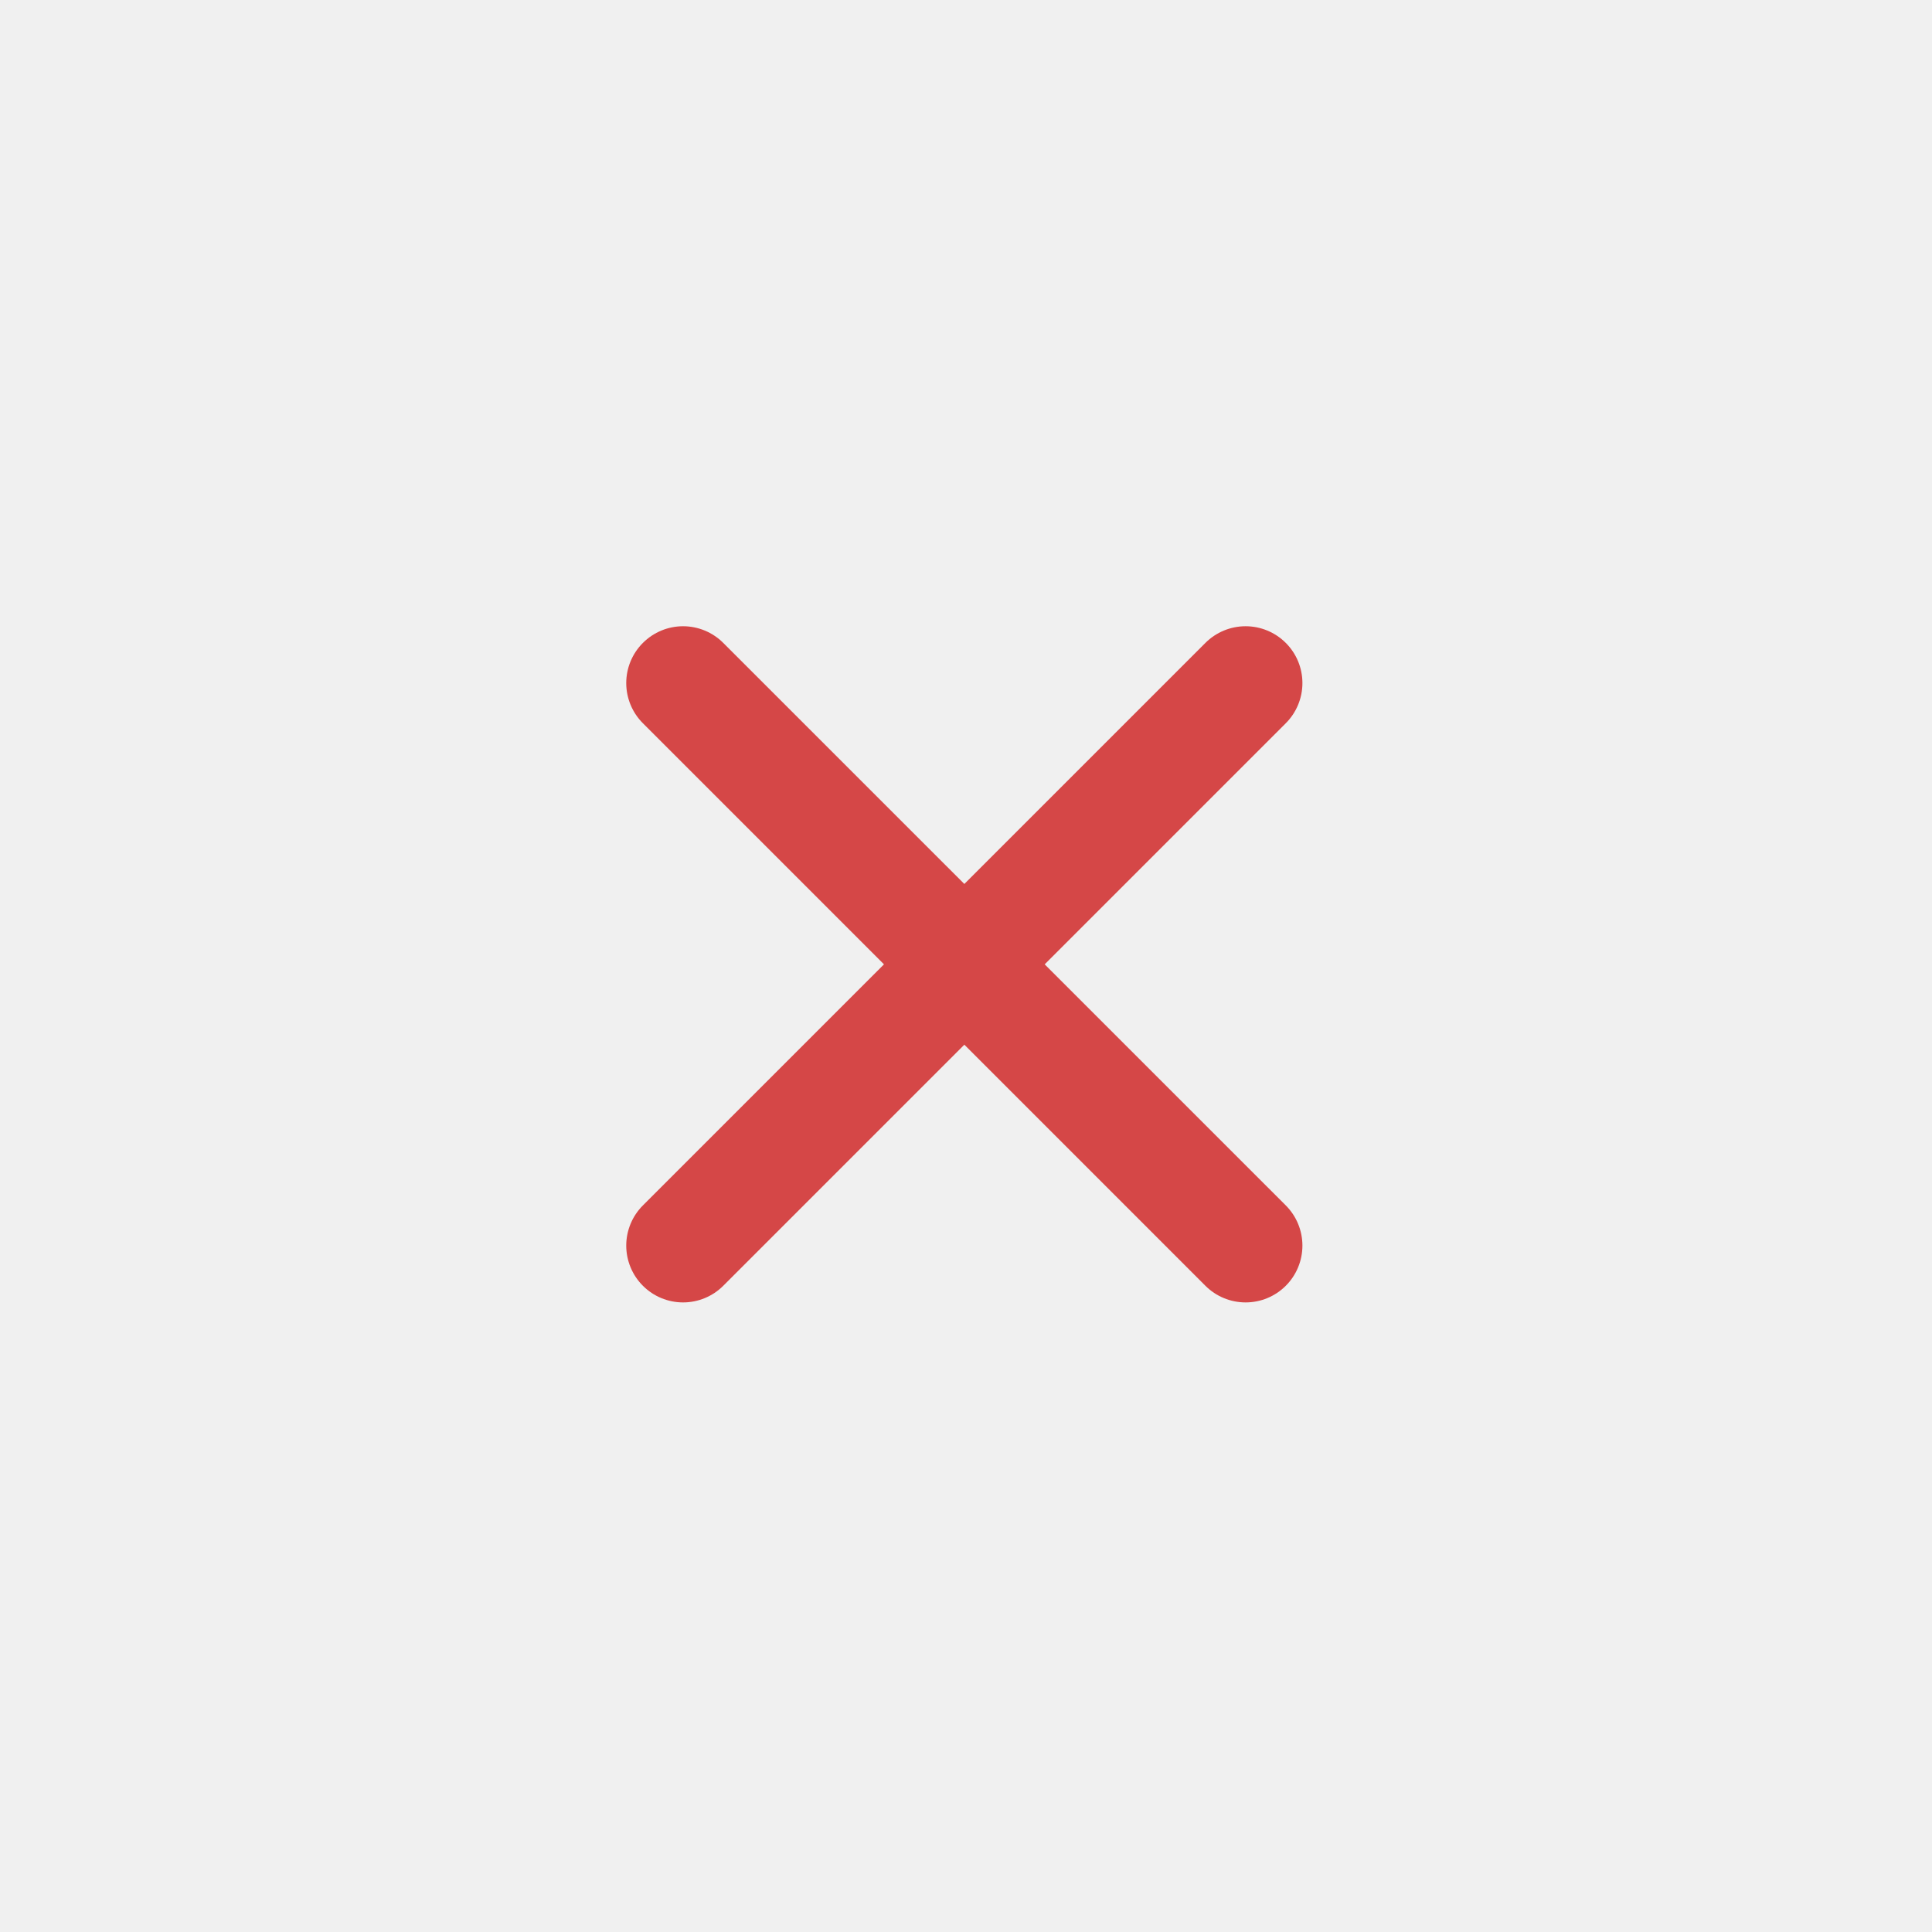
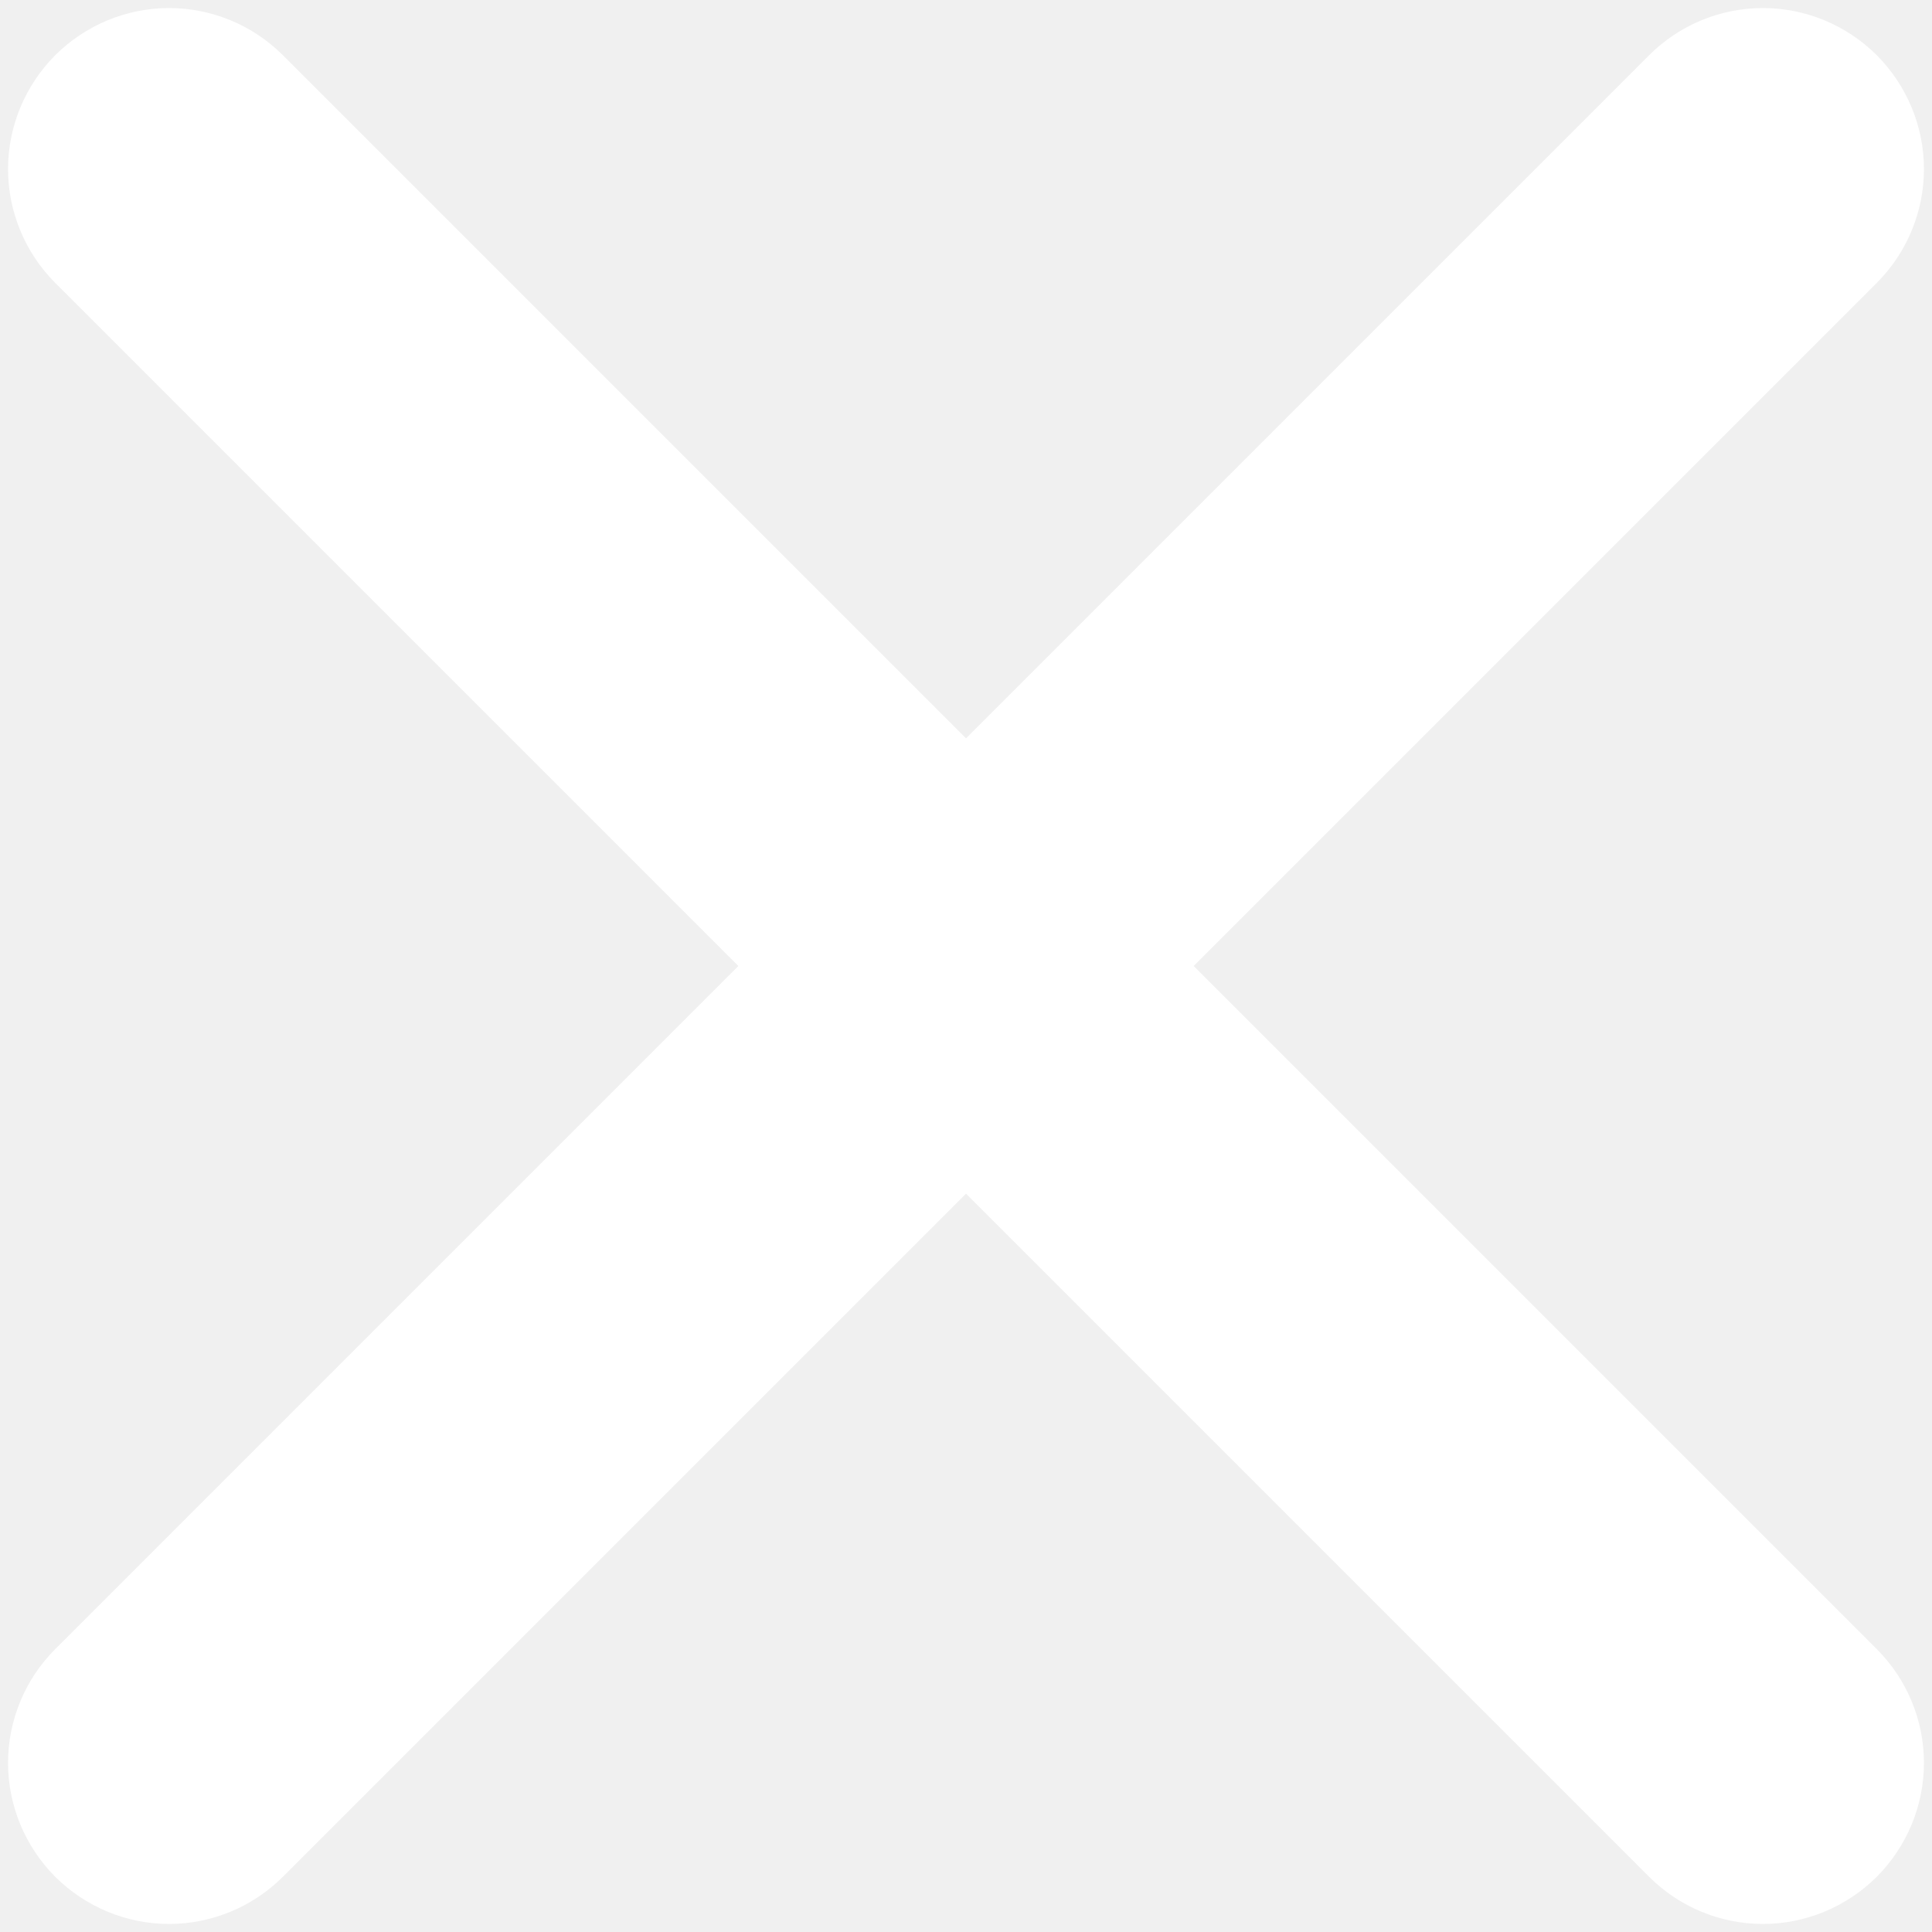
- <svg xmlns="http://www.w3.org/2000/svg" width="85" height="85" viewBox="0 0 85 85" fill="none">
-   <path d="M53.033 28.285L42.427 38.891L31.82 28.285C31.351 27.816 30.715 27.552 30.052 27.552C29.389 27.552 28.754 27.816 28.285 28.285C27.816 28.753 27.552 29.389 27.552 30.052C27.552 30.715 27.816 31.351 28.285 31.82L38.891 42.427L28.285 53.033C27.816 53.502 27.552 54.138 27.552 54.801C27.552 55.464 27.816 56.1 28.285 56.569C28.754 57.038 29.389 57.301 30.052 57.301C30.715 57.301 31.351 57.038 31.82 56.569L42.427 45.962L53.033 56.569C53.502 57.038 54.138 57.301 54.801 57.301C55.464 57.301 56.1 57.038 56.569 56.569C57.038 56.1 57.301 55.464 57.301 54.801C57.301 54.138 57.038 53.502 56.569 53.033L45.962 42.427L56.569 31.82C57.038 31.351 57.301 30.715 57.301 30.052C57.301 29.389 57.038 28.753 56.569 28.285C56.1 27.816 55.464 27.552 54.801 27.552C54.138 27.552 53.502 27.816 53.033 28.285Z" fill="#D54747" />
+ <svg xmlns="http://www.w3.org/2000/svg" width="12" height="12" viewBox="0 0 12 12" fill="none">
+   <path d="M10.243 0.343L6 4.586L1.757 0.343C1.57 0.156 1.315 0.05 1.05 0.05C0.785 0.05 0.531 0.156 0.343 0.343C0.156 0.531 0.05 0.785 0.05 1.05C0.05 1.315 0.156 1.57 0.343 1.757L4.586 6L0.343 10.243C0.156 10.43 0.05 10.684 0.05 10.95C0.05 11.215 0.156 11.469 0.343 11.657C0.531 11.844 0.785 11.95 1.05 11.95C1.315 11.95 1.57 11.844 1.757 11.657L6 7.414L10.243 11.657C10.43 11.844 10.684 11.95 10.95 11.95C11.215 11.95 11.469 11.844 11.657 11.657C11.844 11.469 11.95 11.215 11.95 10.95C11.95 10.684 11.844 10.43 11.657 10.243L7.414 6L11.657 1.757C11.844 1.57 11.95 1.315 11.95 1.05C11.95 0.785 11.844 0.531 11.657 0.343C11.469 0.156 11.215 0.05 10.95 0.05C10.684 0.05 10.43 0.156 10.243 0.343Z" fill="white" />
</svg>
